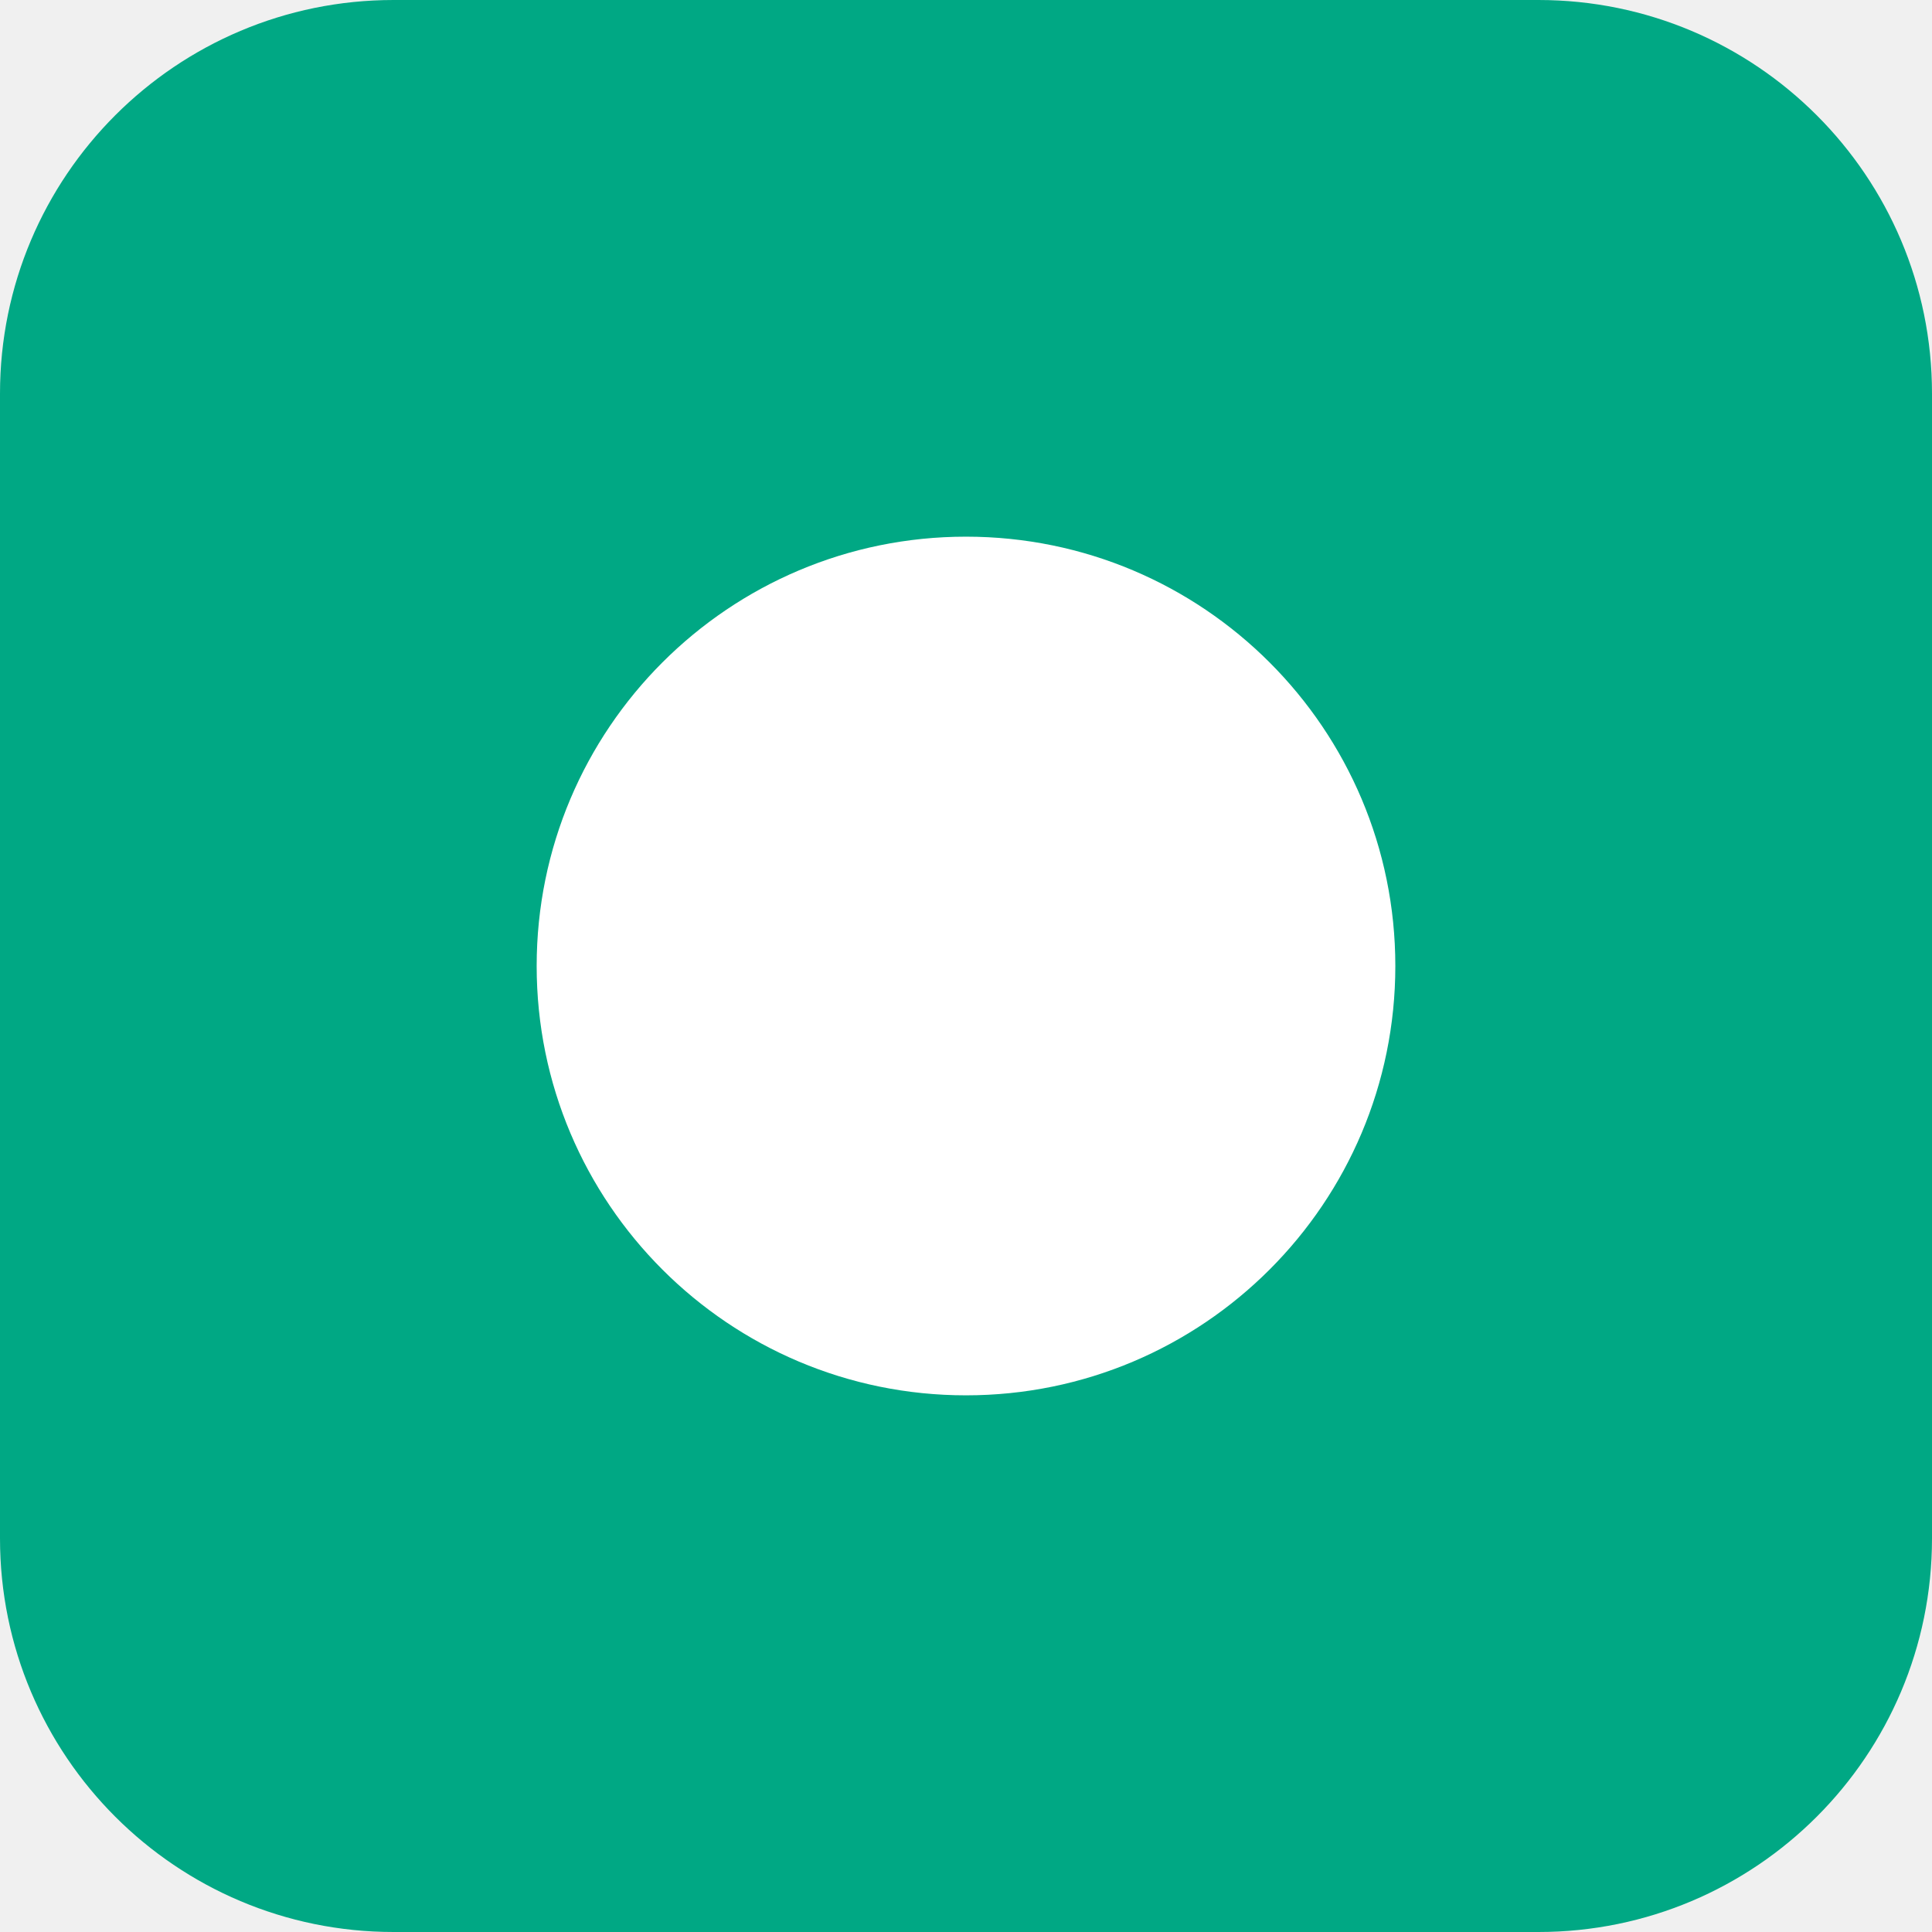
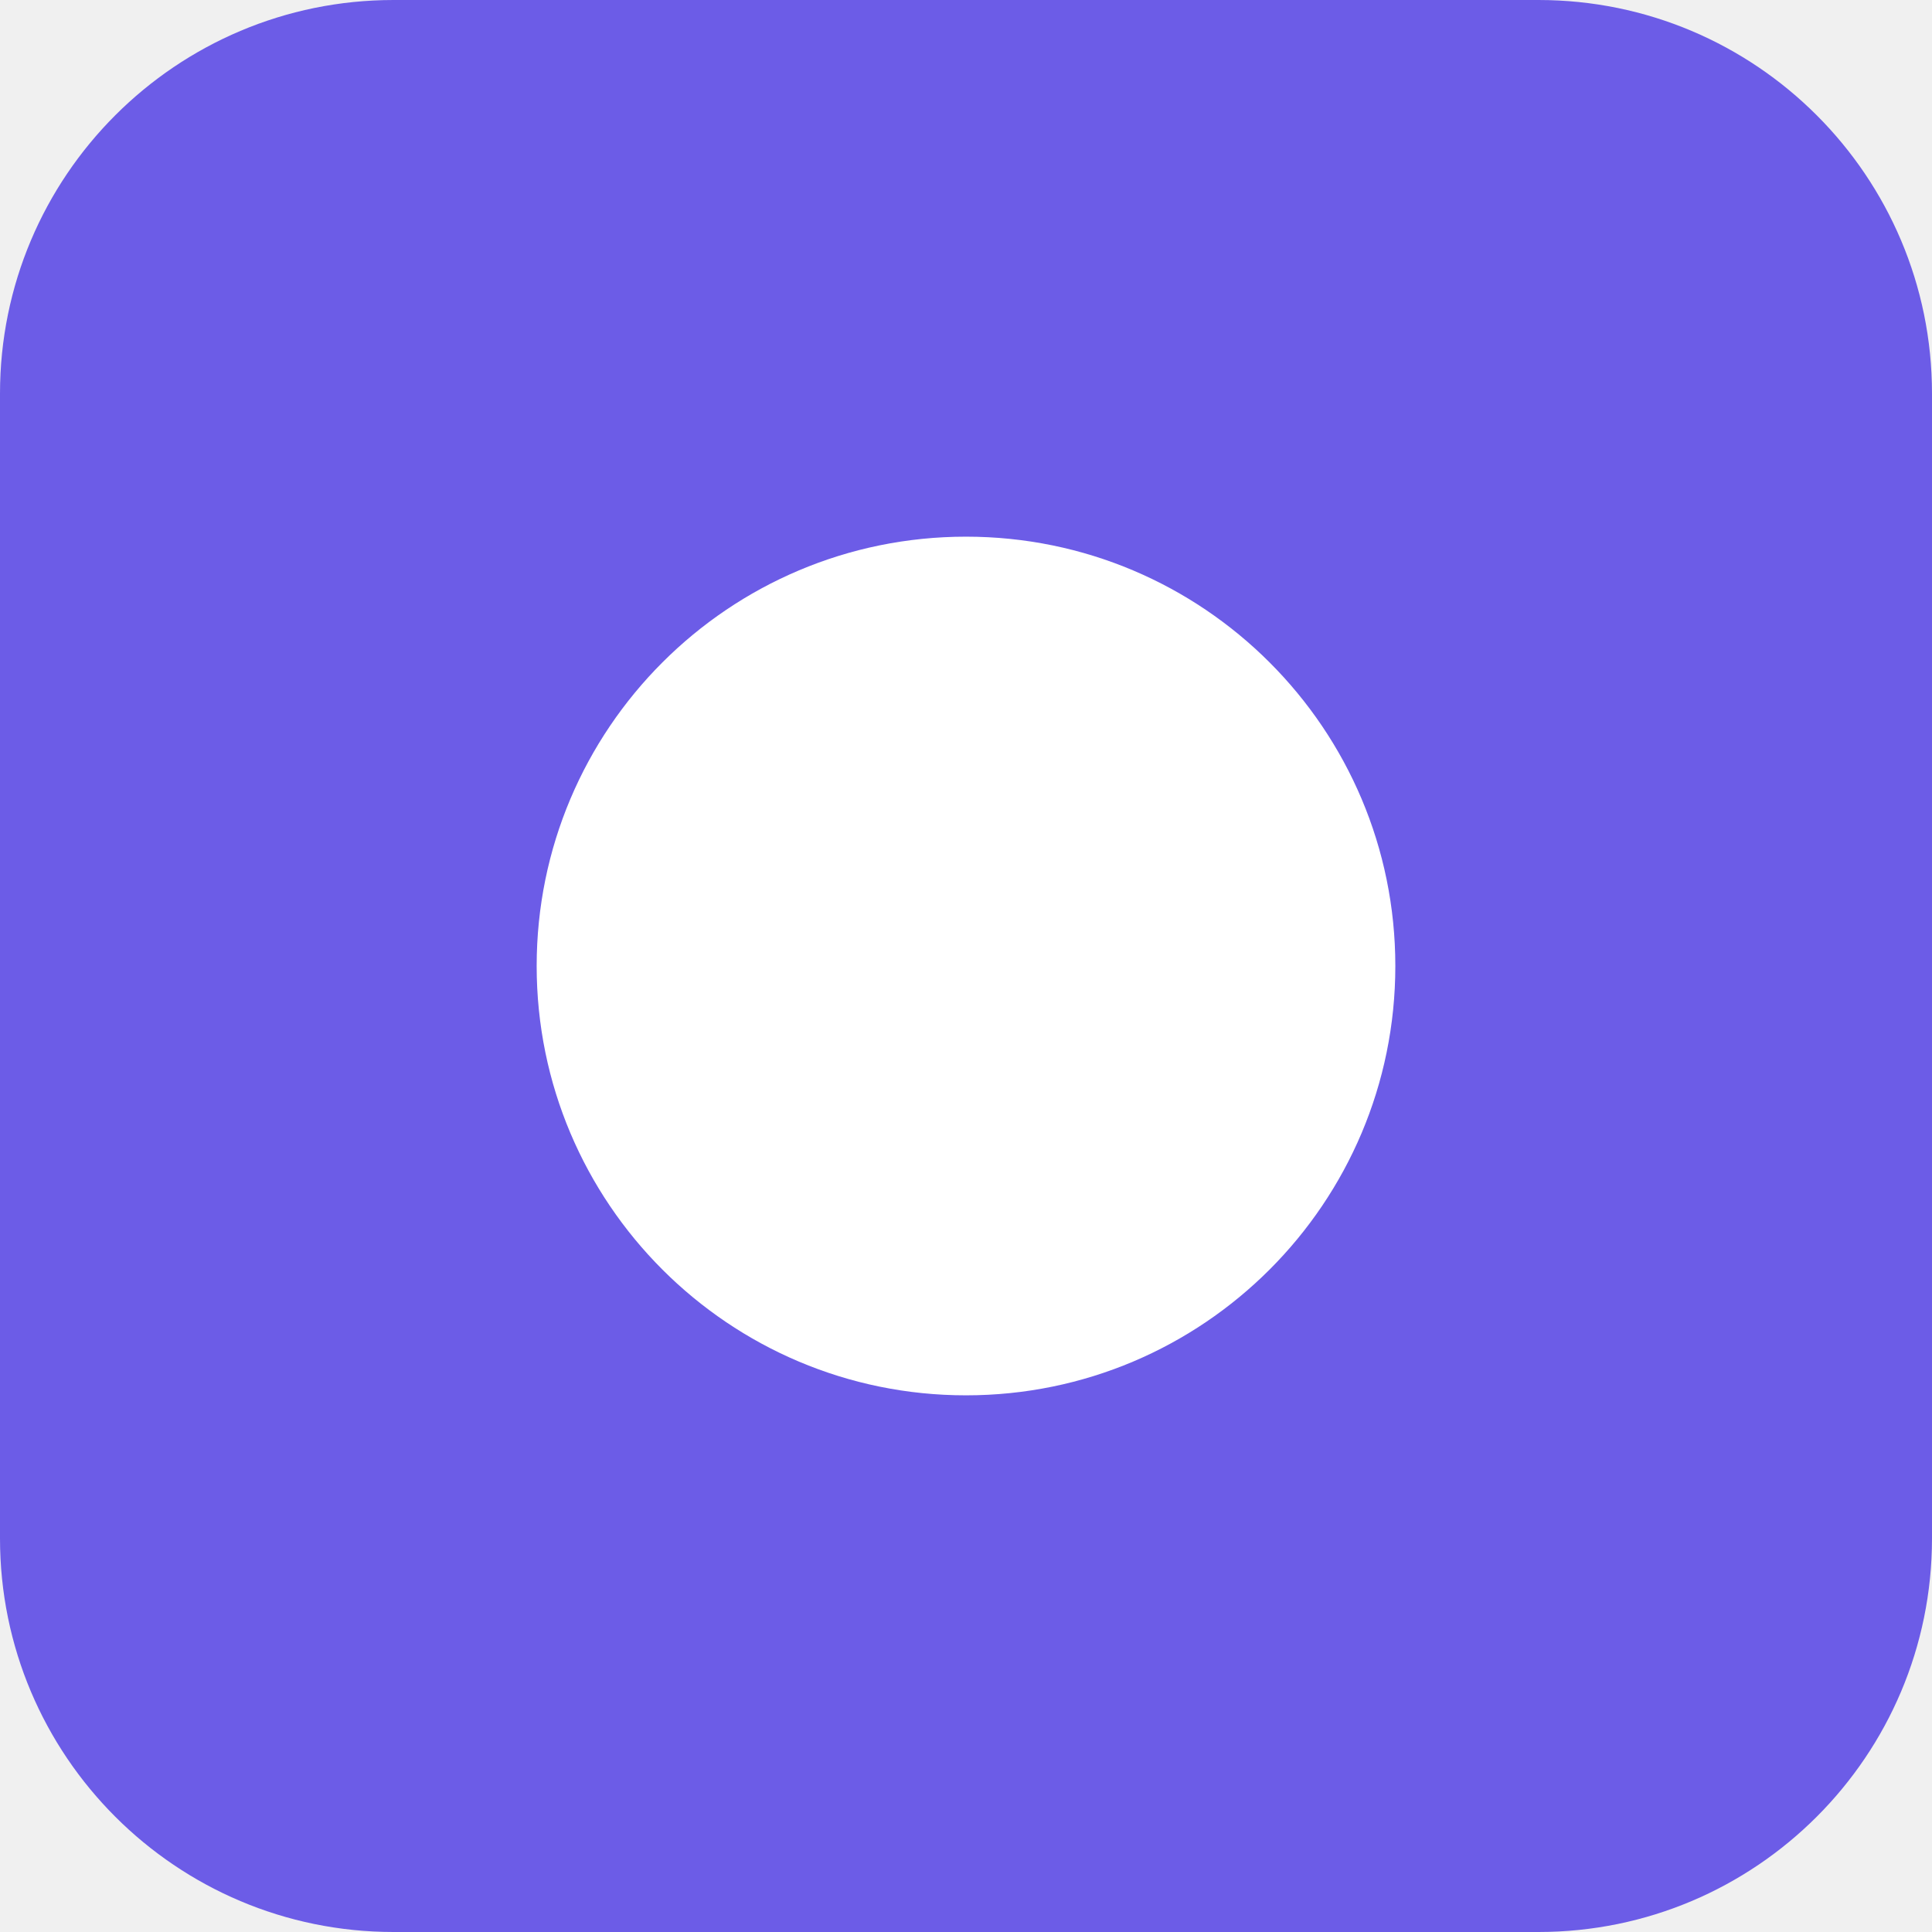
<svg xmlns="http://www.w3.org/2000/svg" width="512" height="512" viewBox="0 0 108 108">
-   <rect width="108" height="108" rx="22" fill="#00A884" />
+   <rect width="108" height="108" rx="22" fill="#6C5CE7" />
  <circle cx="54" cy="54" r="24" fill="#FFFFFF" />
</svg>
